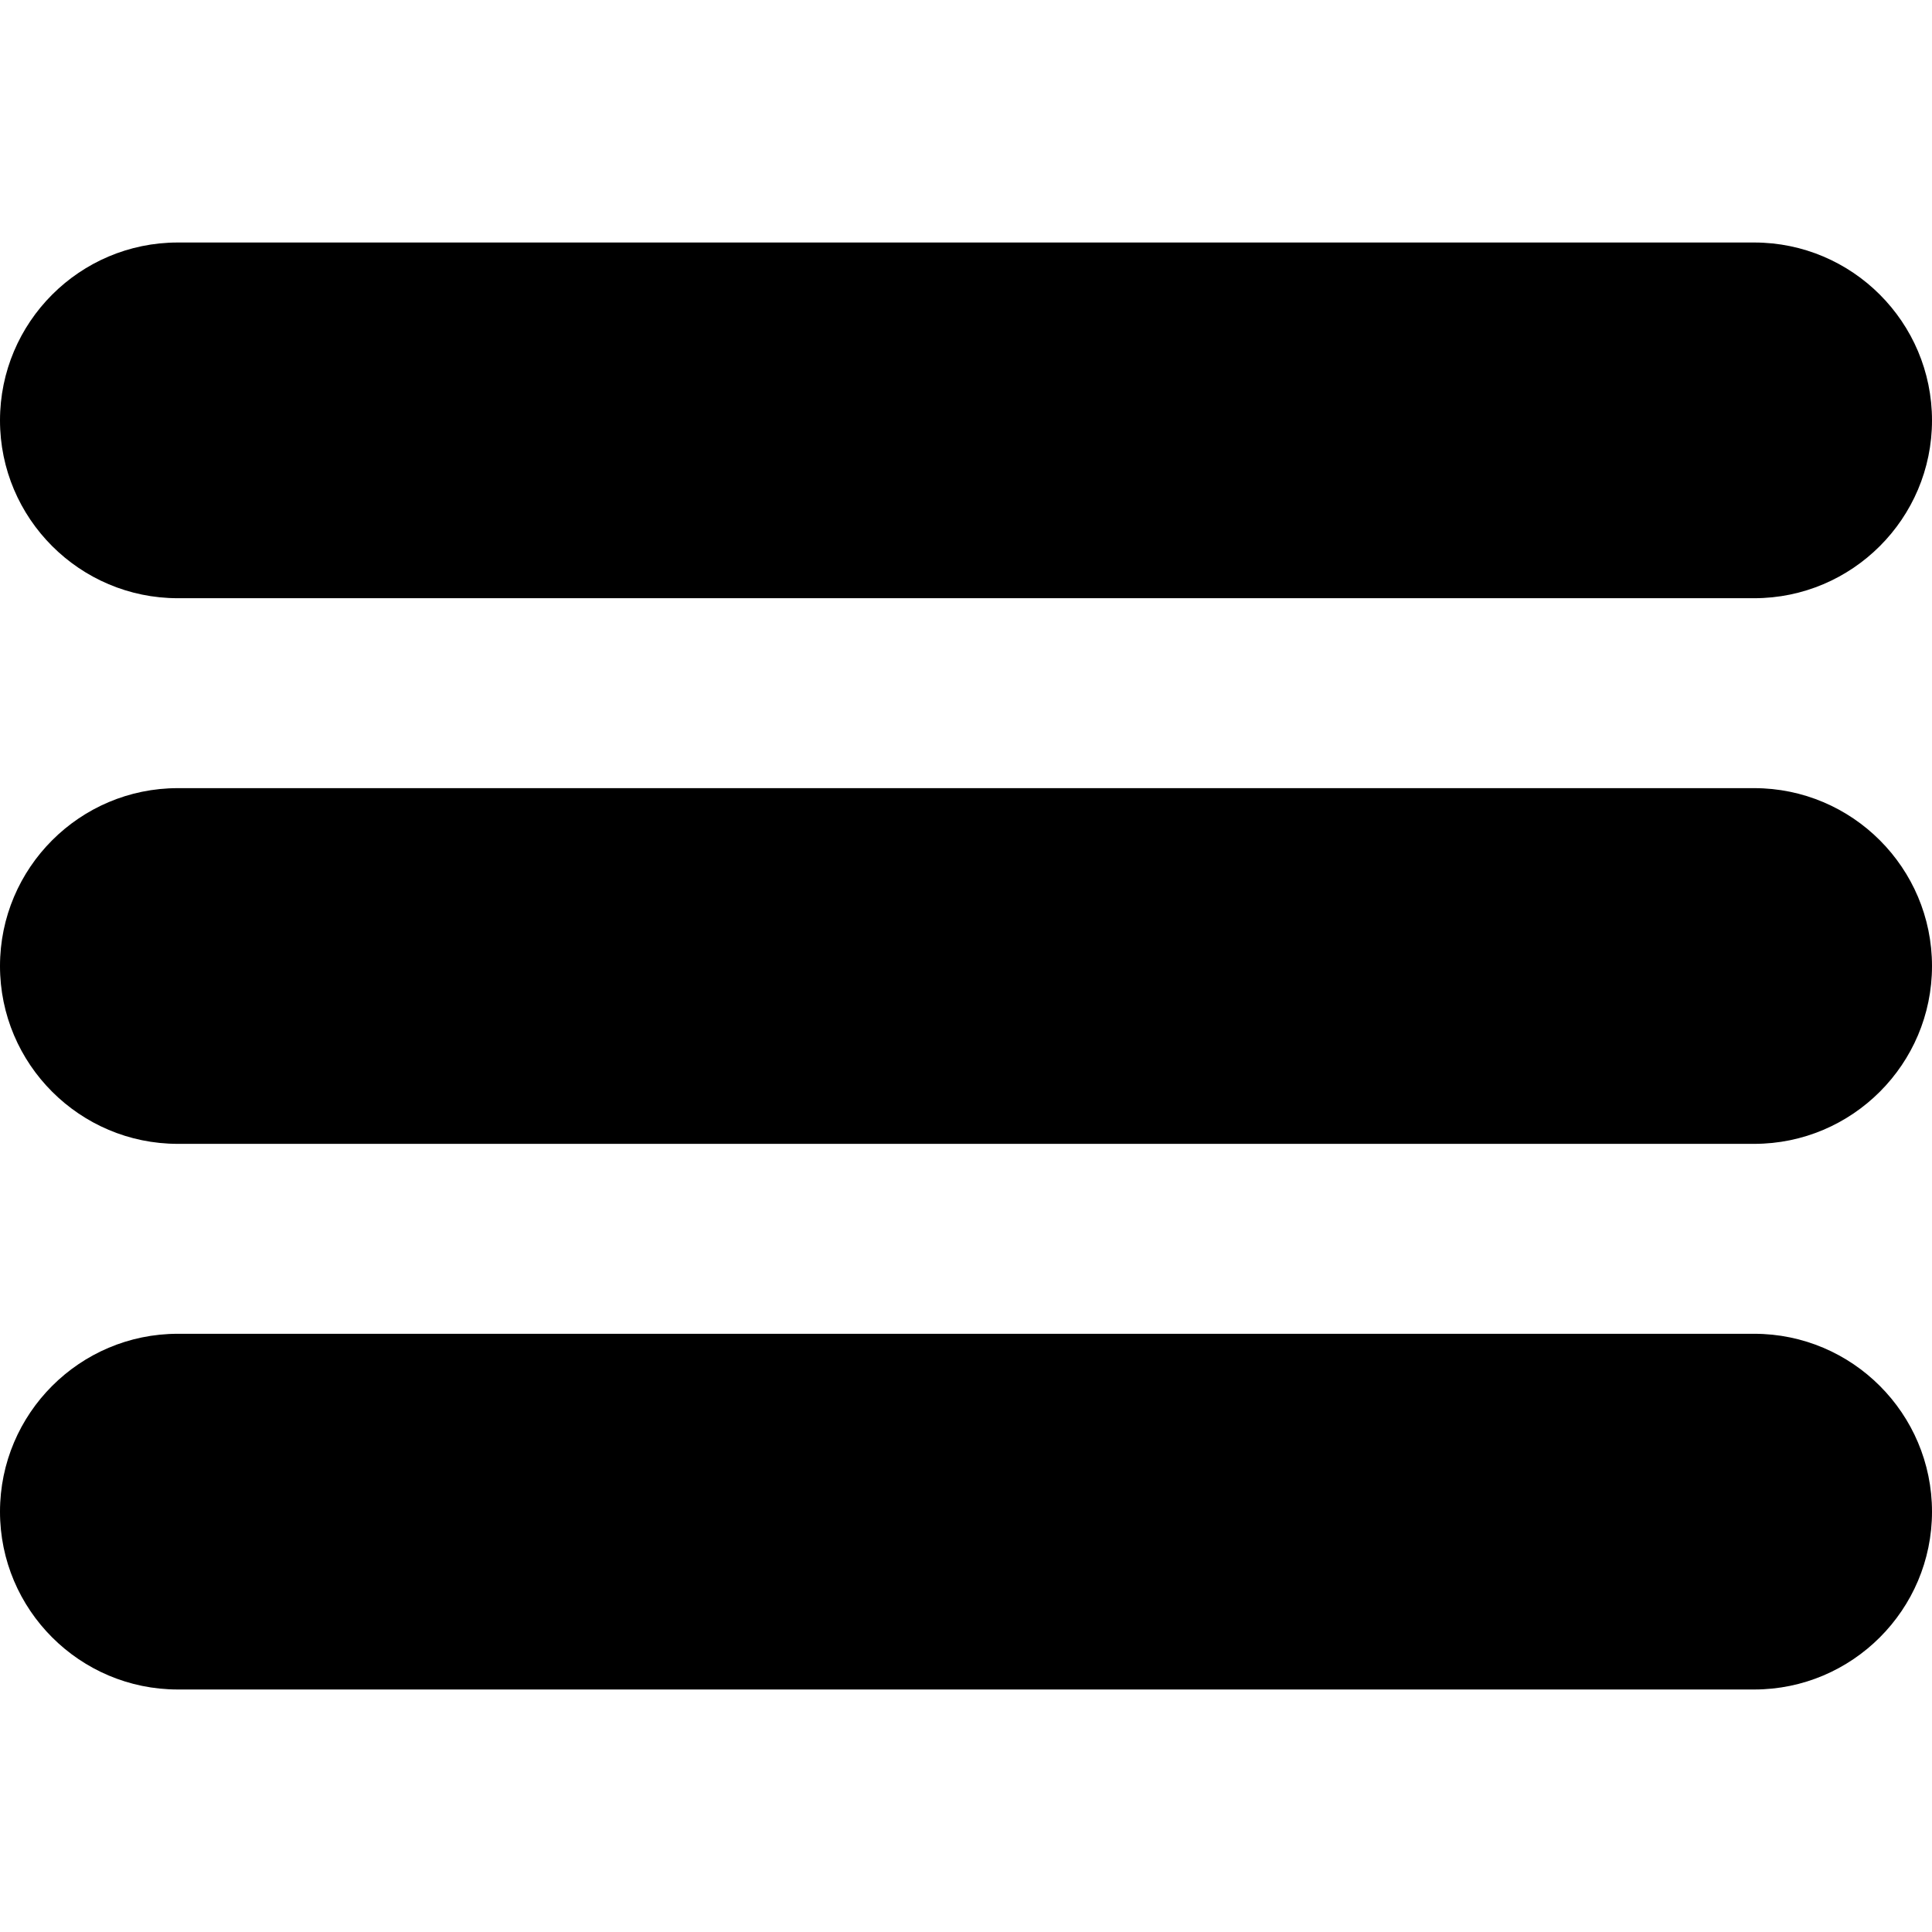
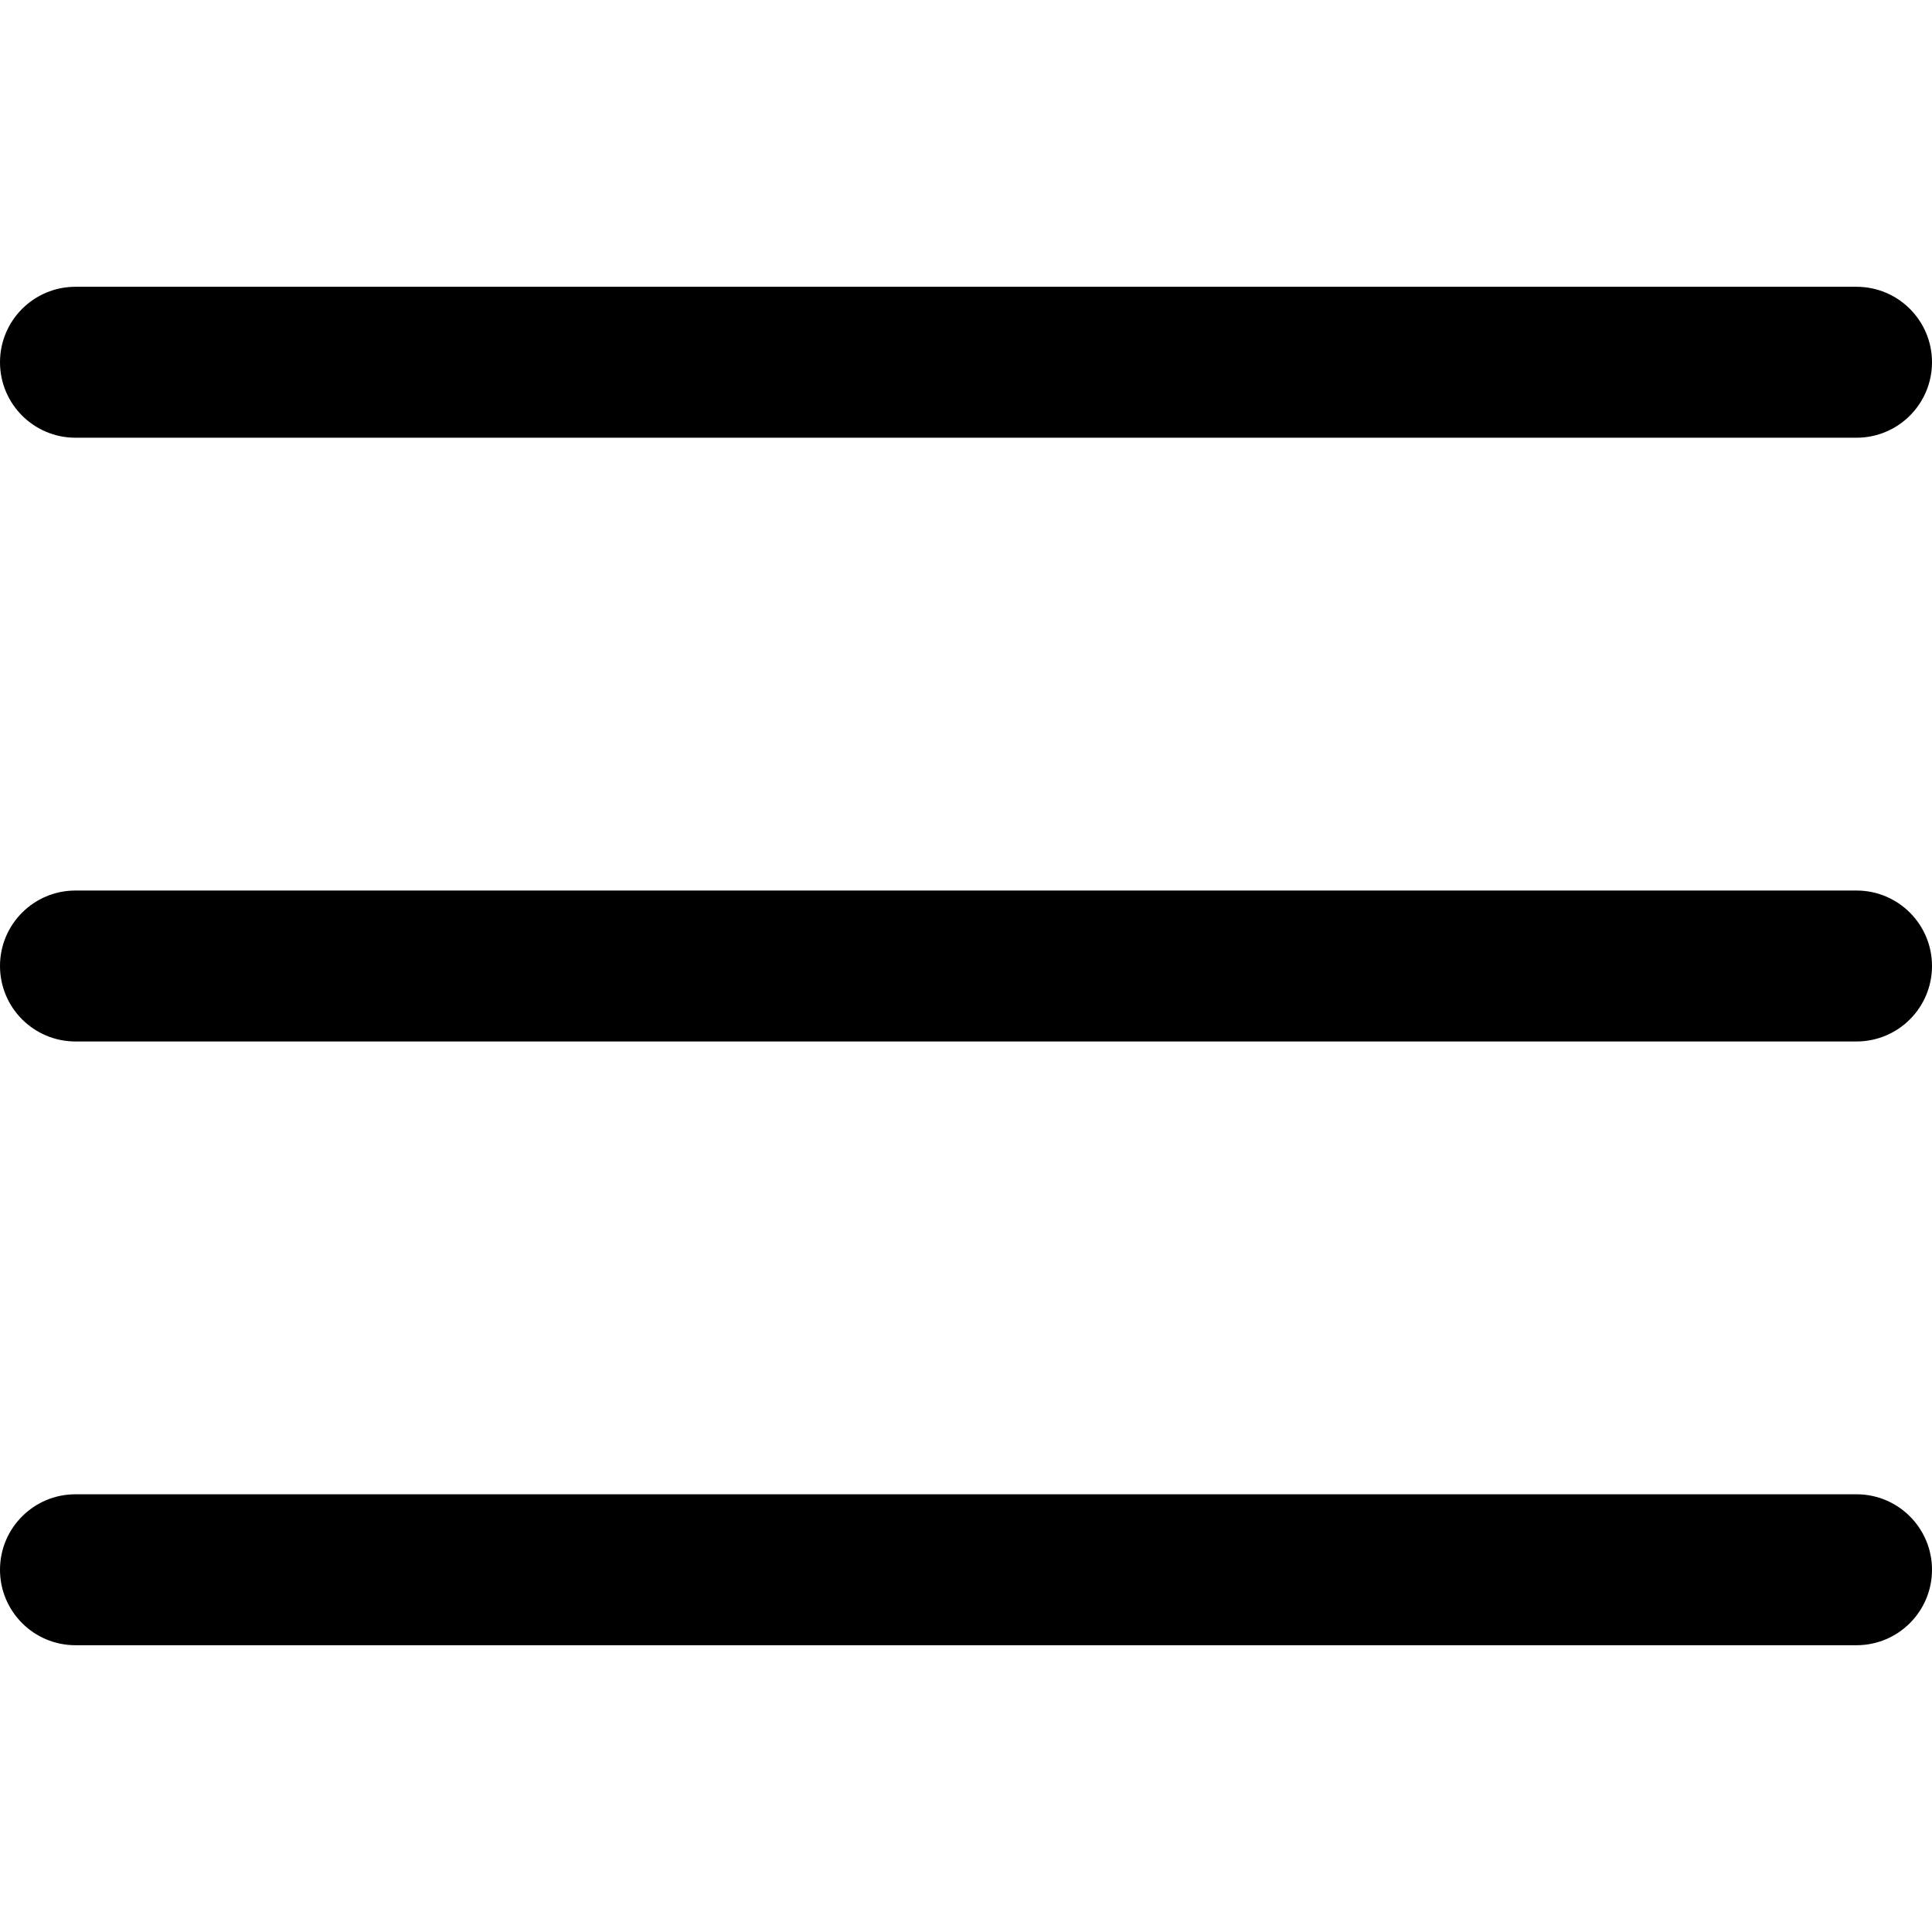
- <svg xmlns="http://www.w3.org/2000/svg" id="Layer_1" enable-background="new 0 0 512 512" height="512" viewBox="0 0 512 512" width="512">
-   <path d="m464.883 64.267h-417.766c-25.98 0-47.117 21.136-47.117 47.149 0 25.98 21.137 47.117 47.117 47.117h417.766c25.98 0 47.117-21.137 47.117-47.117 0-26.013-21.137-47.149-47.117-47.149z" />
-   <path d="m464.883 208.867h-417.766c-25.98 0-47.117 21.136-47.117 47.149 0 25.98 21.137 47.117 47.117 47.117h417.766c25.98 0 47.117-21.137 47.117-47.117 0-26.013-21.137-47.149-47.117-47.149z" />
-   <path d="m464.883 353.467h-417.766c-25.98 0-47.117 21.137-47.117 47.149 0 25.98 21.137 47.117 47.117 47.117h417.766c25.98 0 47.117-21.137 47.117-47.117 0-26.012-21.137-47.149-47.117-47.149z" />
+ <svg xmlns="http://www.w3.org/2000/svg" version="1.1" id="Capa_1" x="0px" y="0px" viewBox="0 0 512 512" style="enable-background:new 0 0 512 512;" xml:space="preserve">
+   <g>
+     <g>
+       <path d="M492,236H20c-11.046,0-20,8.954-20,20c0,11.046,8.954,20,20,20h472c11.046,0,20-8.954,20-20S503.046,236,492,236z" />
+     </g>
+   </g>
+   <g>
+     <g>
+       <path d="M492,76H20C8.954,76,0,84.954,0,96s8.954,20,20,20h472c11.046,0,20-8.954,20-20S503.046,76,492,76z" />
+     </g>
+   </g>
+   <g>
+     <g>
+       <path d="M492,396H20c-11.046,0-20,8.954-20,20c0,11.046,8.954,20,20,20h472c11.046,0,20-8.954,20-20    C512,404.954,503.046,396,492,396z" />
+     </g>
+   </g>
+   <g>
+ </g>
+   <g>
+ </g>
+   <g>
+ </g>
+   <g>
+ </g>
+   <g>
+ </g>
+   <g>
+ </g>
+   <g>
+ </g>
+   <g>
+ </g>
+   <g>
+ </g>
+   <g>
+ </g>
+   <g>
+ </g>
+   <g>
+ </g>
+   <g>
+ </g>
+   <g>
+ </g>
+   <g>
+ </g>
</svg>
